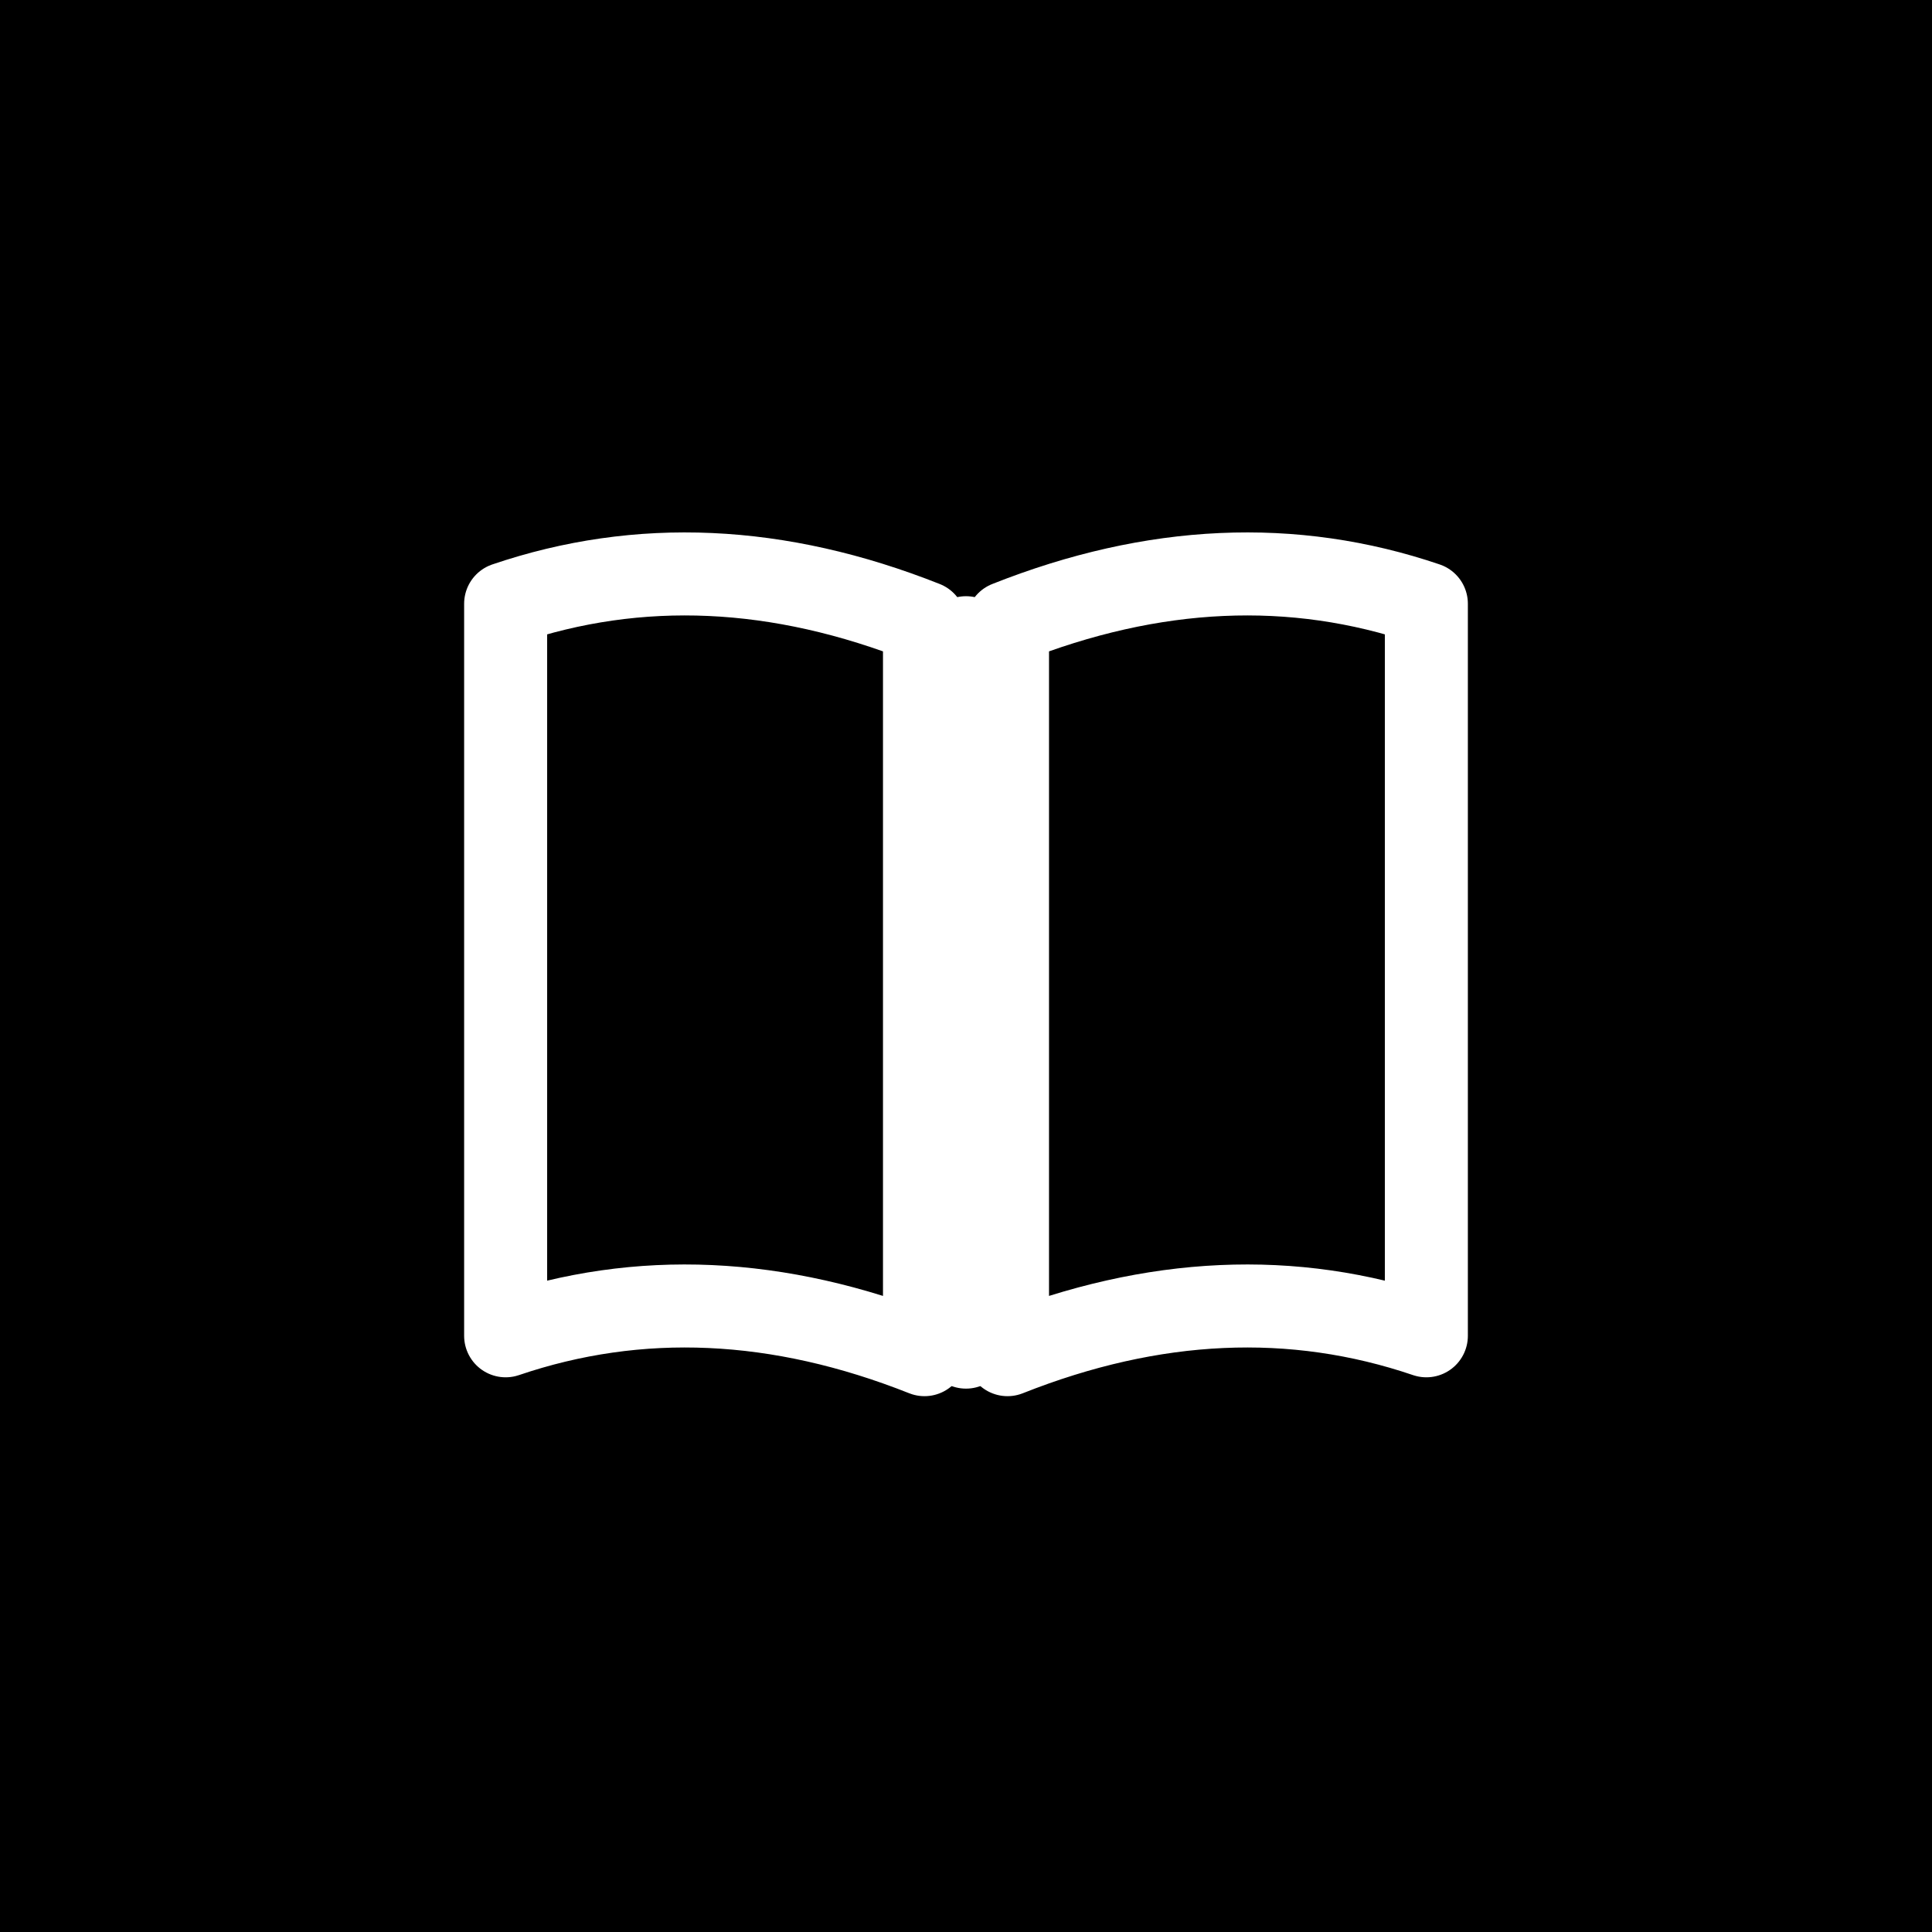
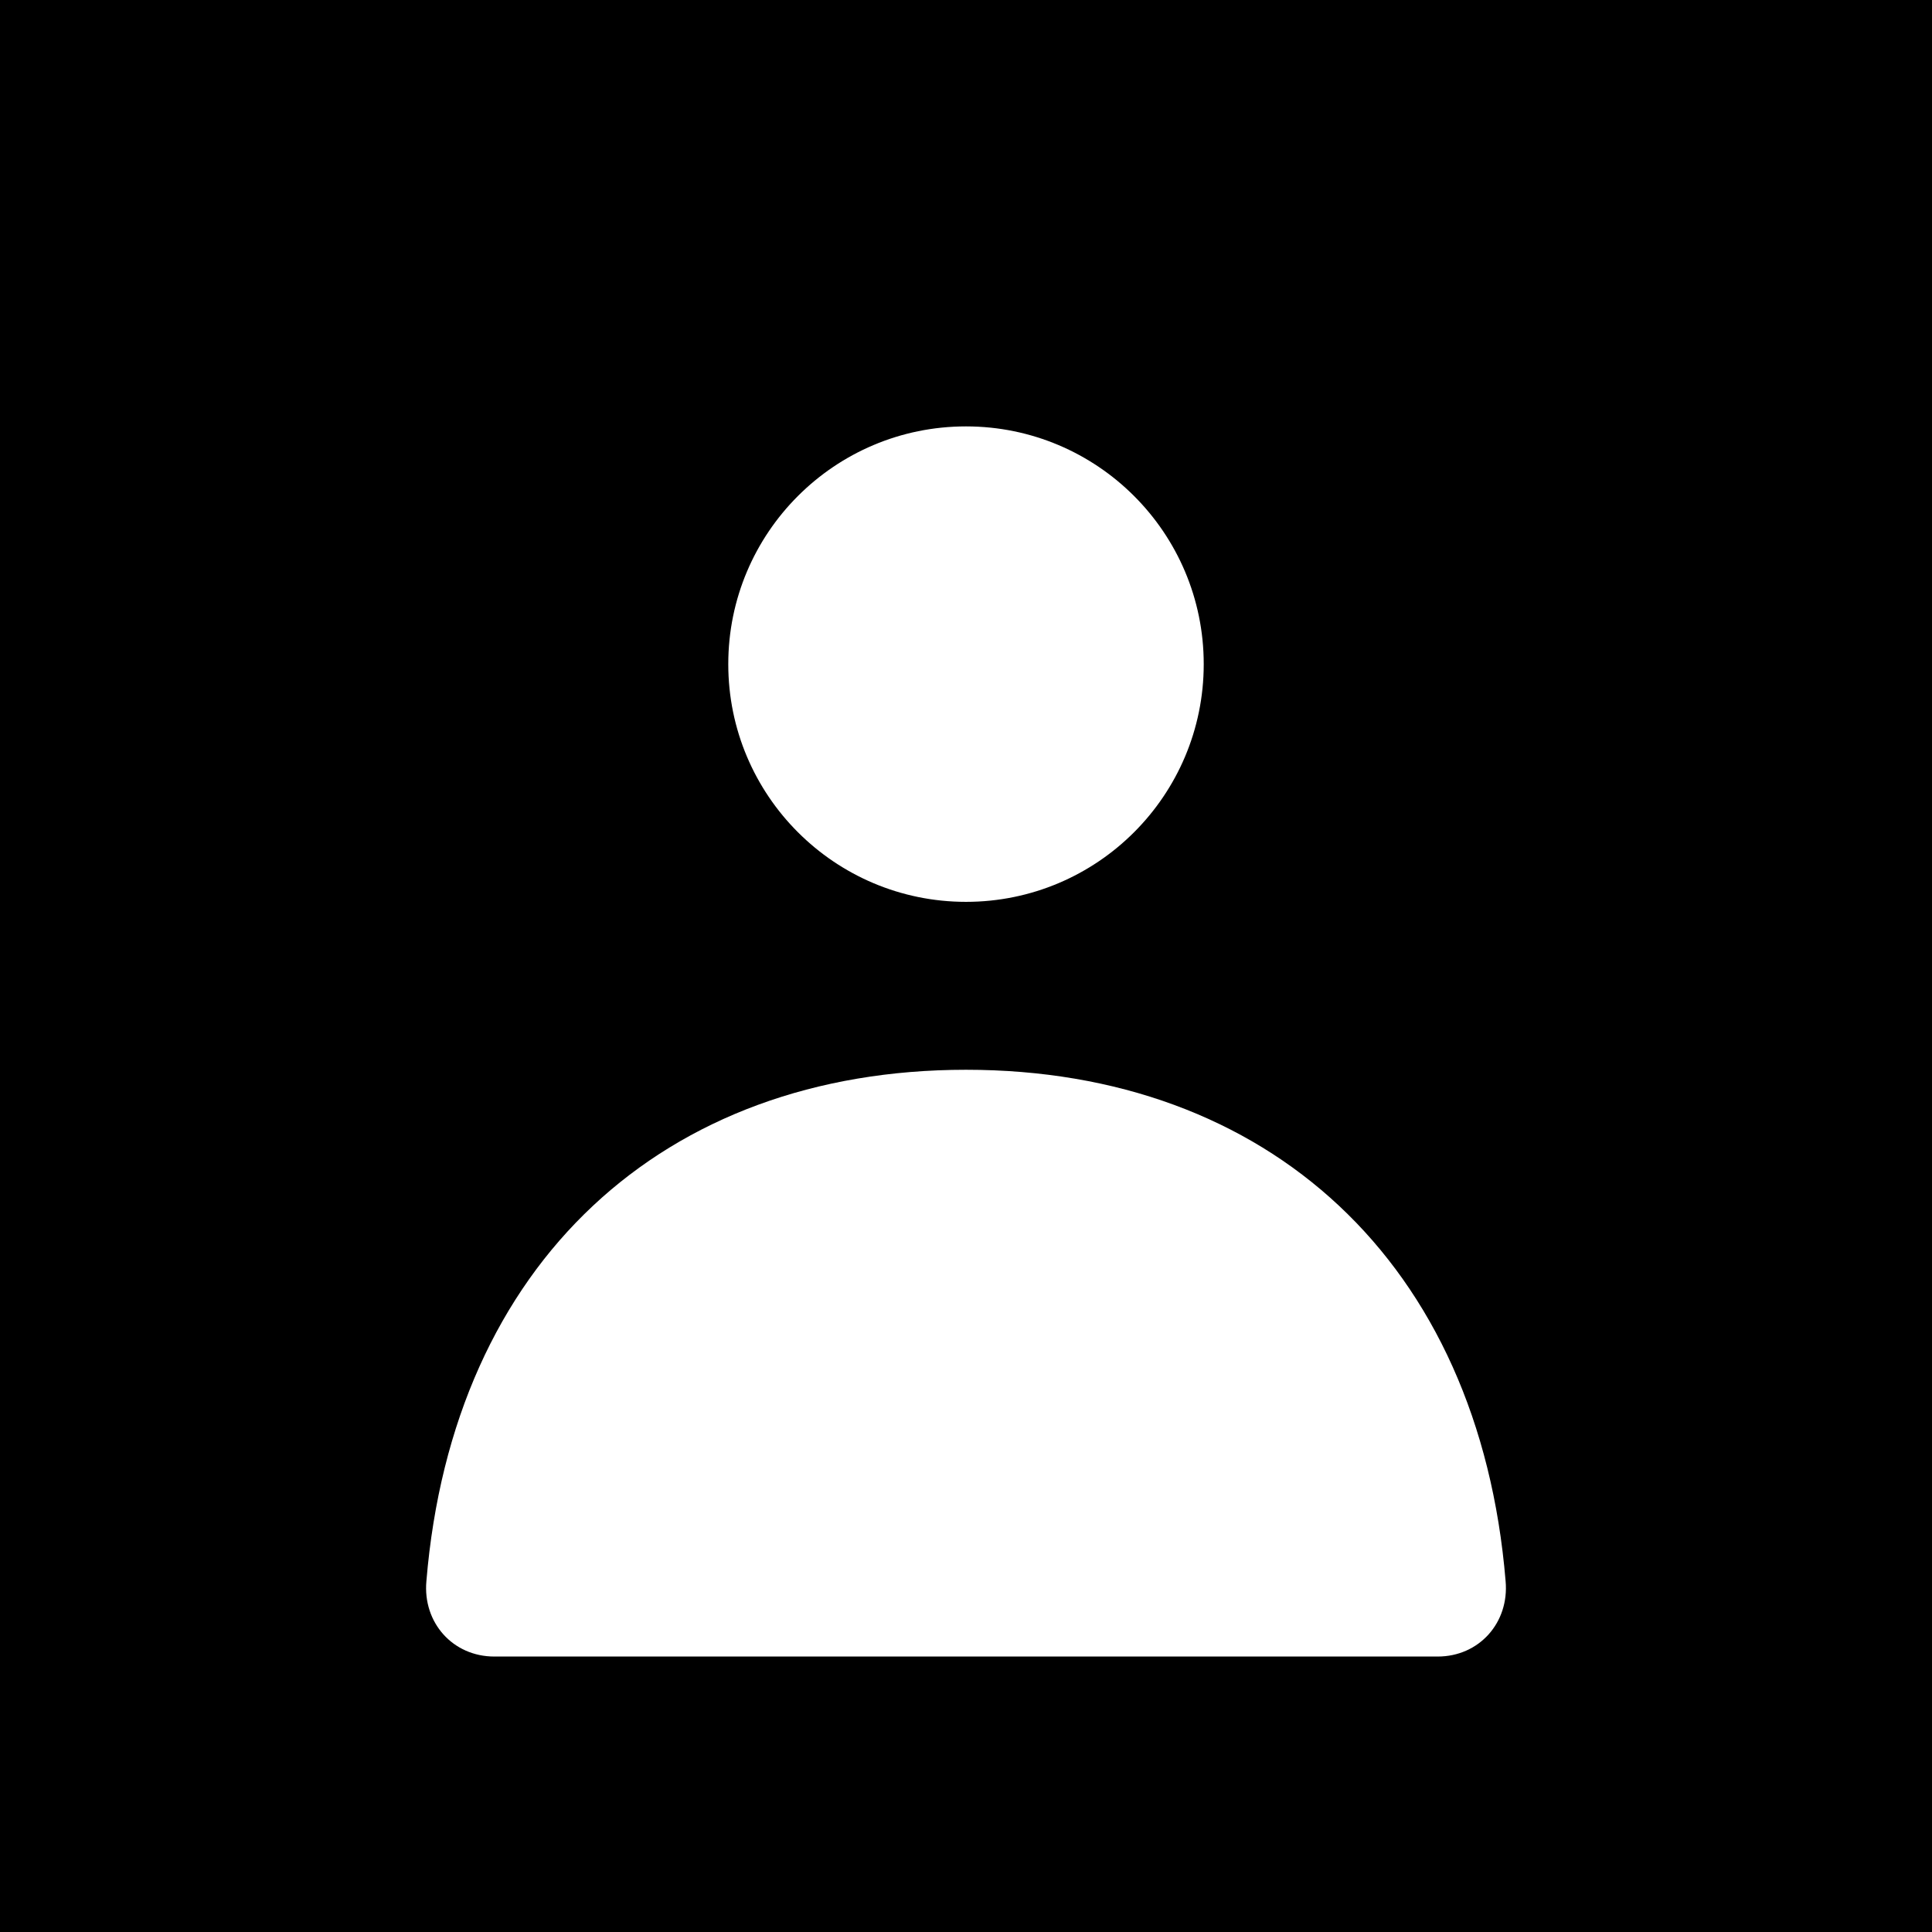
<svg xmlns="http://www.w3.org/2000/svg" width="1024" height="1024" viewBox="0 0 1024 1024">
  <rect width="1024" height="1024" fill="#000000" />
-   <path d="M268 320Q374 284 490 330V718Q374 672 268 708Z" fill="none" stroke="#FFFFFF" stroke-width="44" stroke-linecap="round" stroke-linejoin="round" />
-   <path d="M756 320Q650 284 534 330V718Q650 672 756 708Z" fill="none" stroke="#FFFFFF" stroke-width="44" stroke-linecap="round" stroke-linejoin="round" />
-   <path d="M512 338V714" fill="none" stroke="#FFFFFF" stroke-width="44" stroke-linecap="round" stroke-linejoin="round" />
+   <g fill="#FFFFFF">
+     <circle cx="512" cy="352" r="126" />
+     <path d="M226 838c14-169 126-271 286-271s272 102 286 271c2 22-14 40-36 40H262c-22 0-38-18-36-40z" />
+   </g>
</svg>
